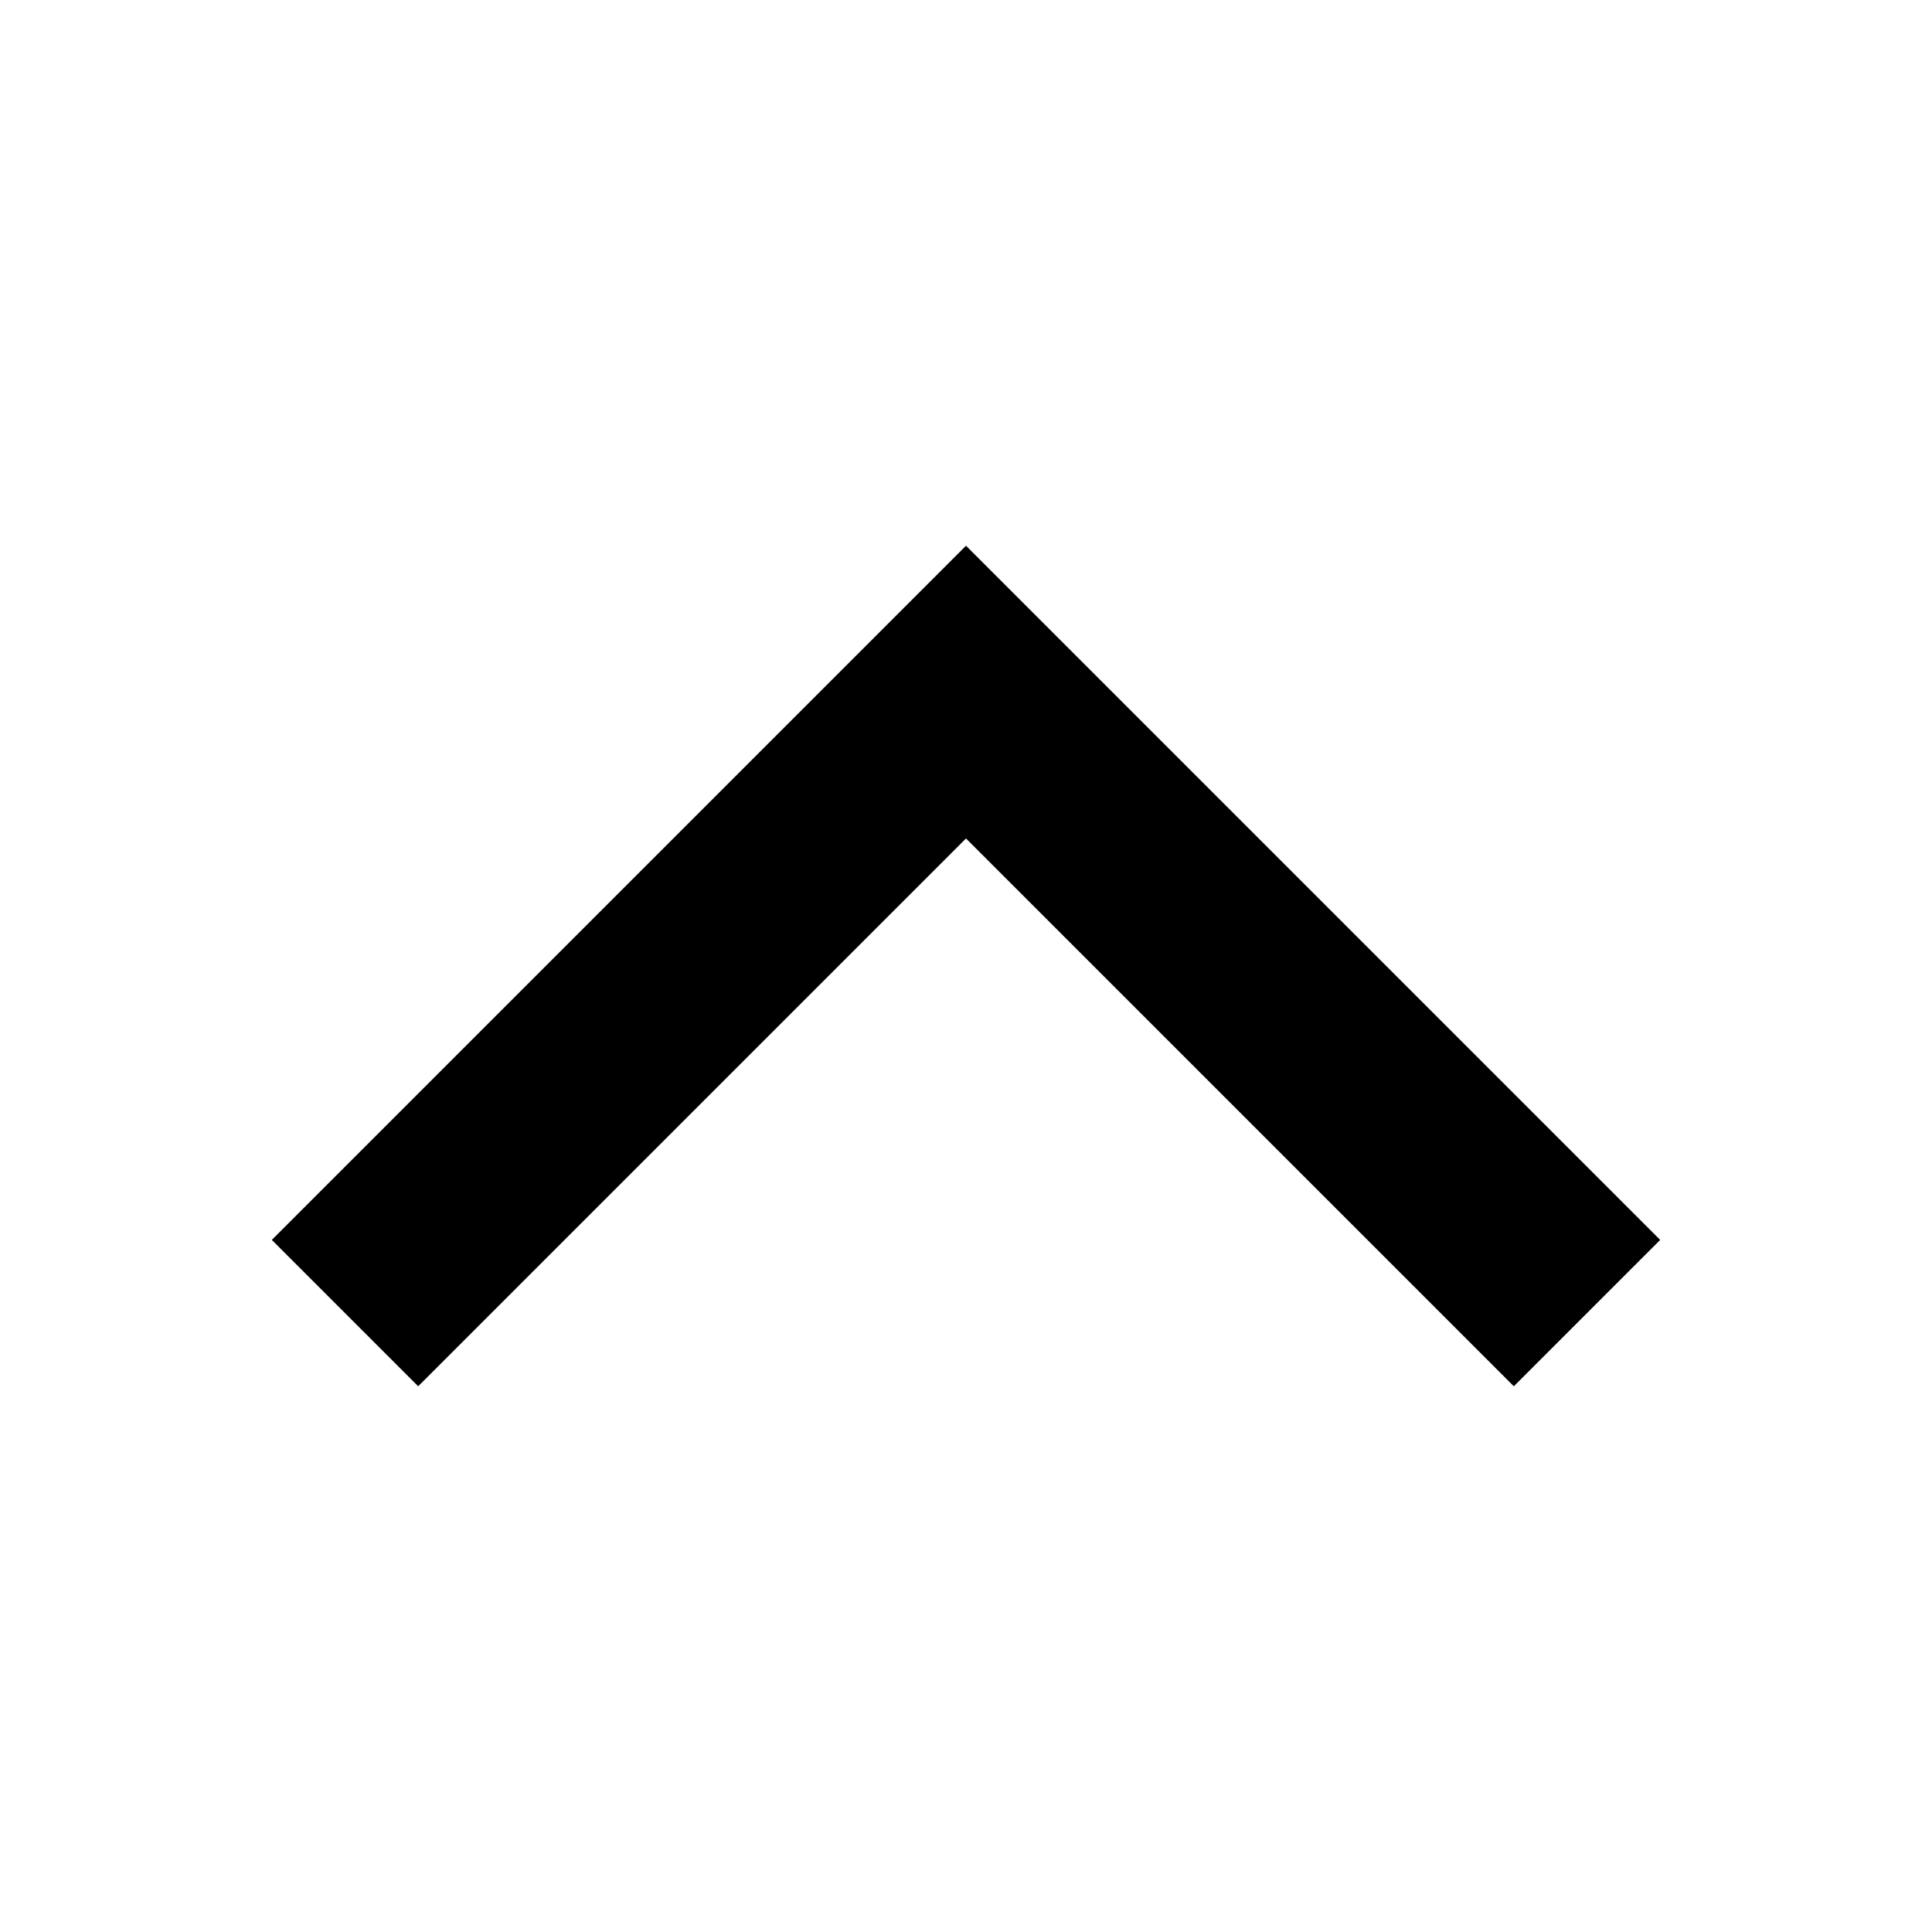
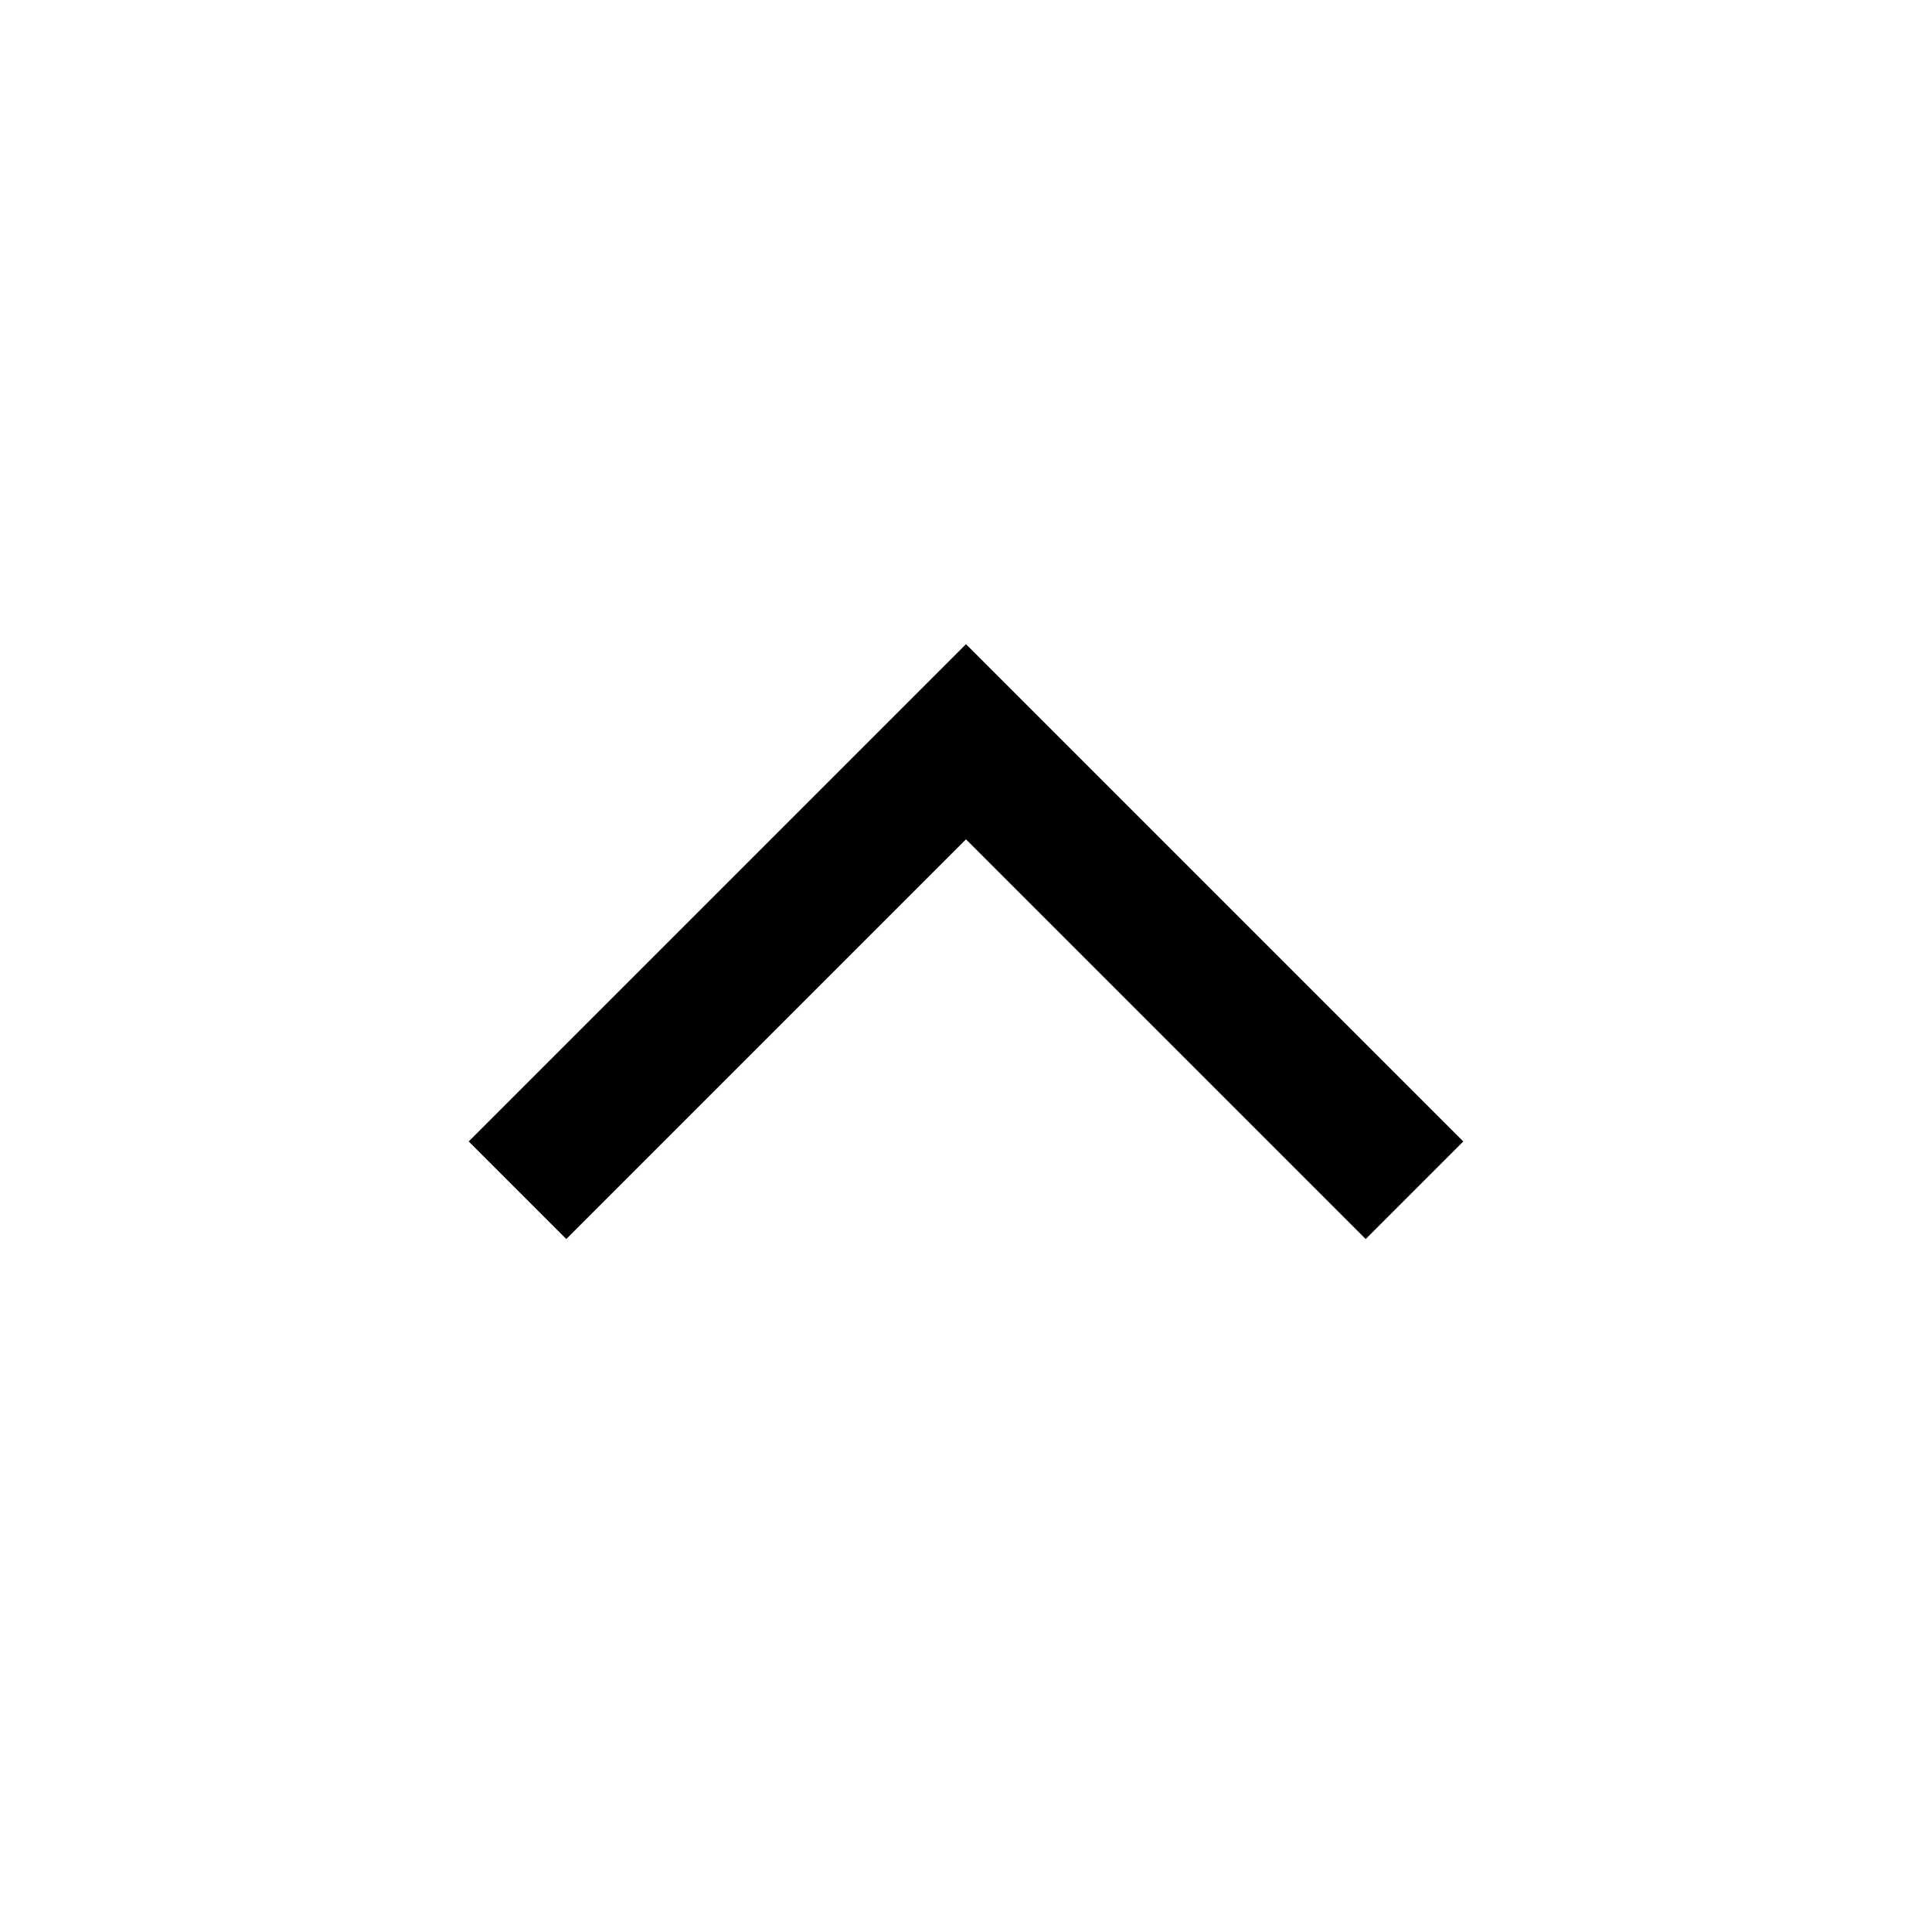
<svg xmlns="http://www.w3.org/2000/svg" viewBox="0 0 448 448" enable-background="new 0 0 448 448">
-   <path d="M224 126.547l160.969 160.969-33.938 33.938-127.031-127.032-127.031 127.031-33.938-33.938 160.969-160.968z" />
+   <path d="M316.687 287.313l-92.687-92.686-92.686 92.686-22.628-22.627 115.314-115.313 115.313 115.314-22.626 22.626z" />
</svg>
